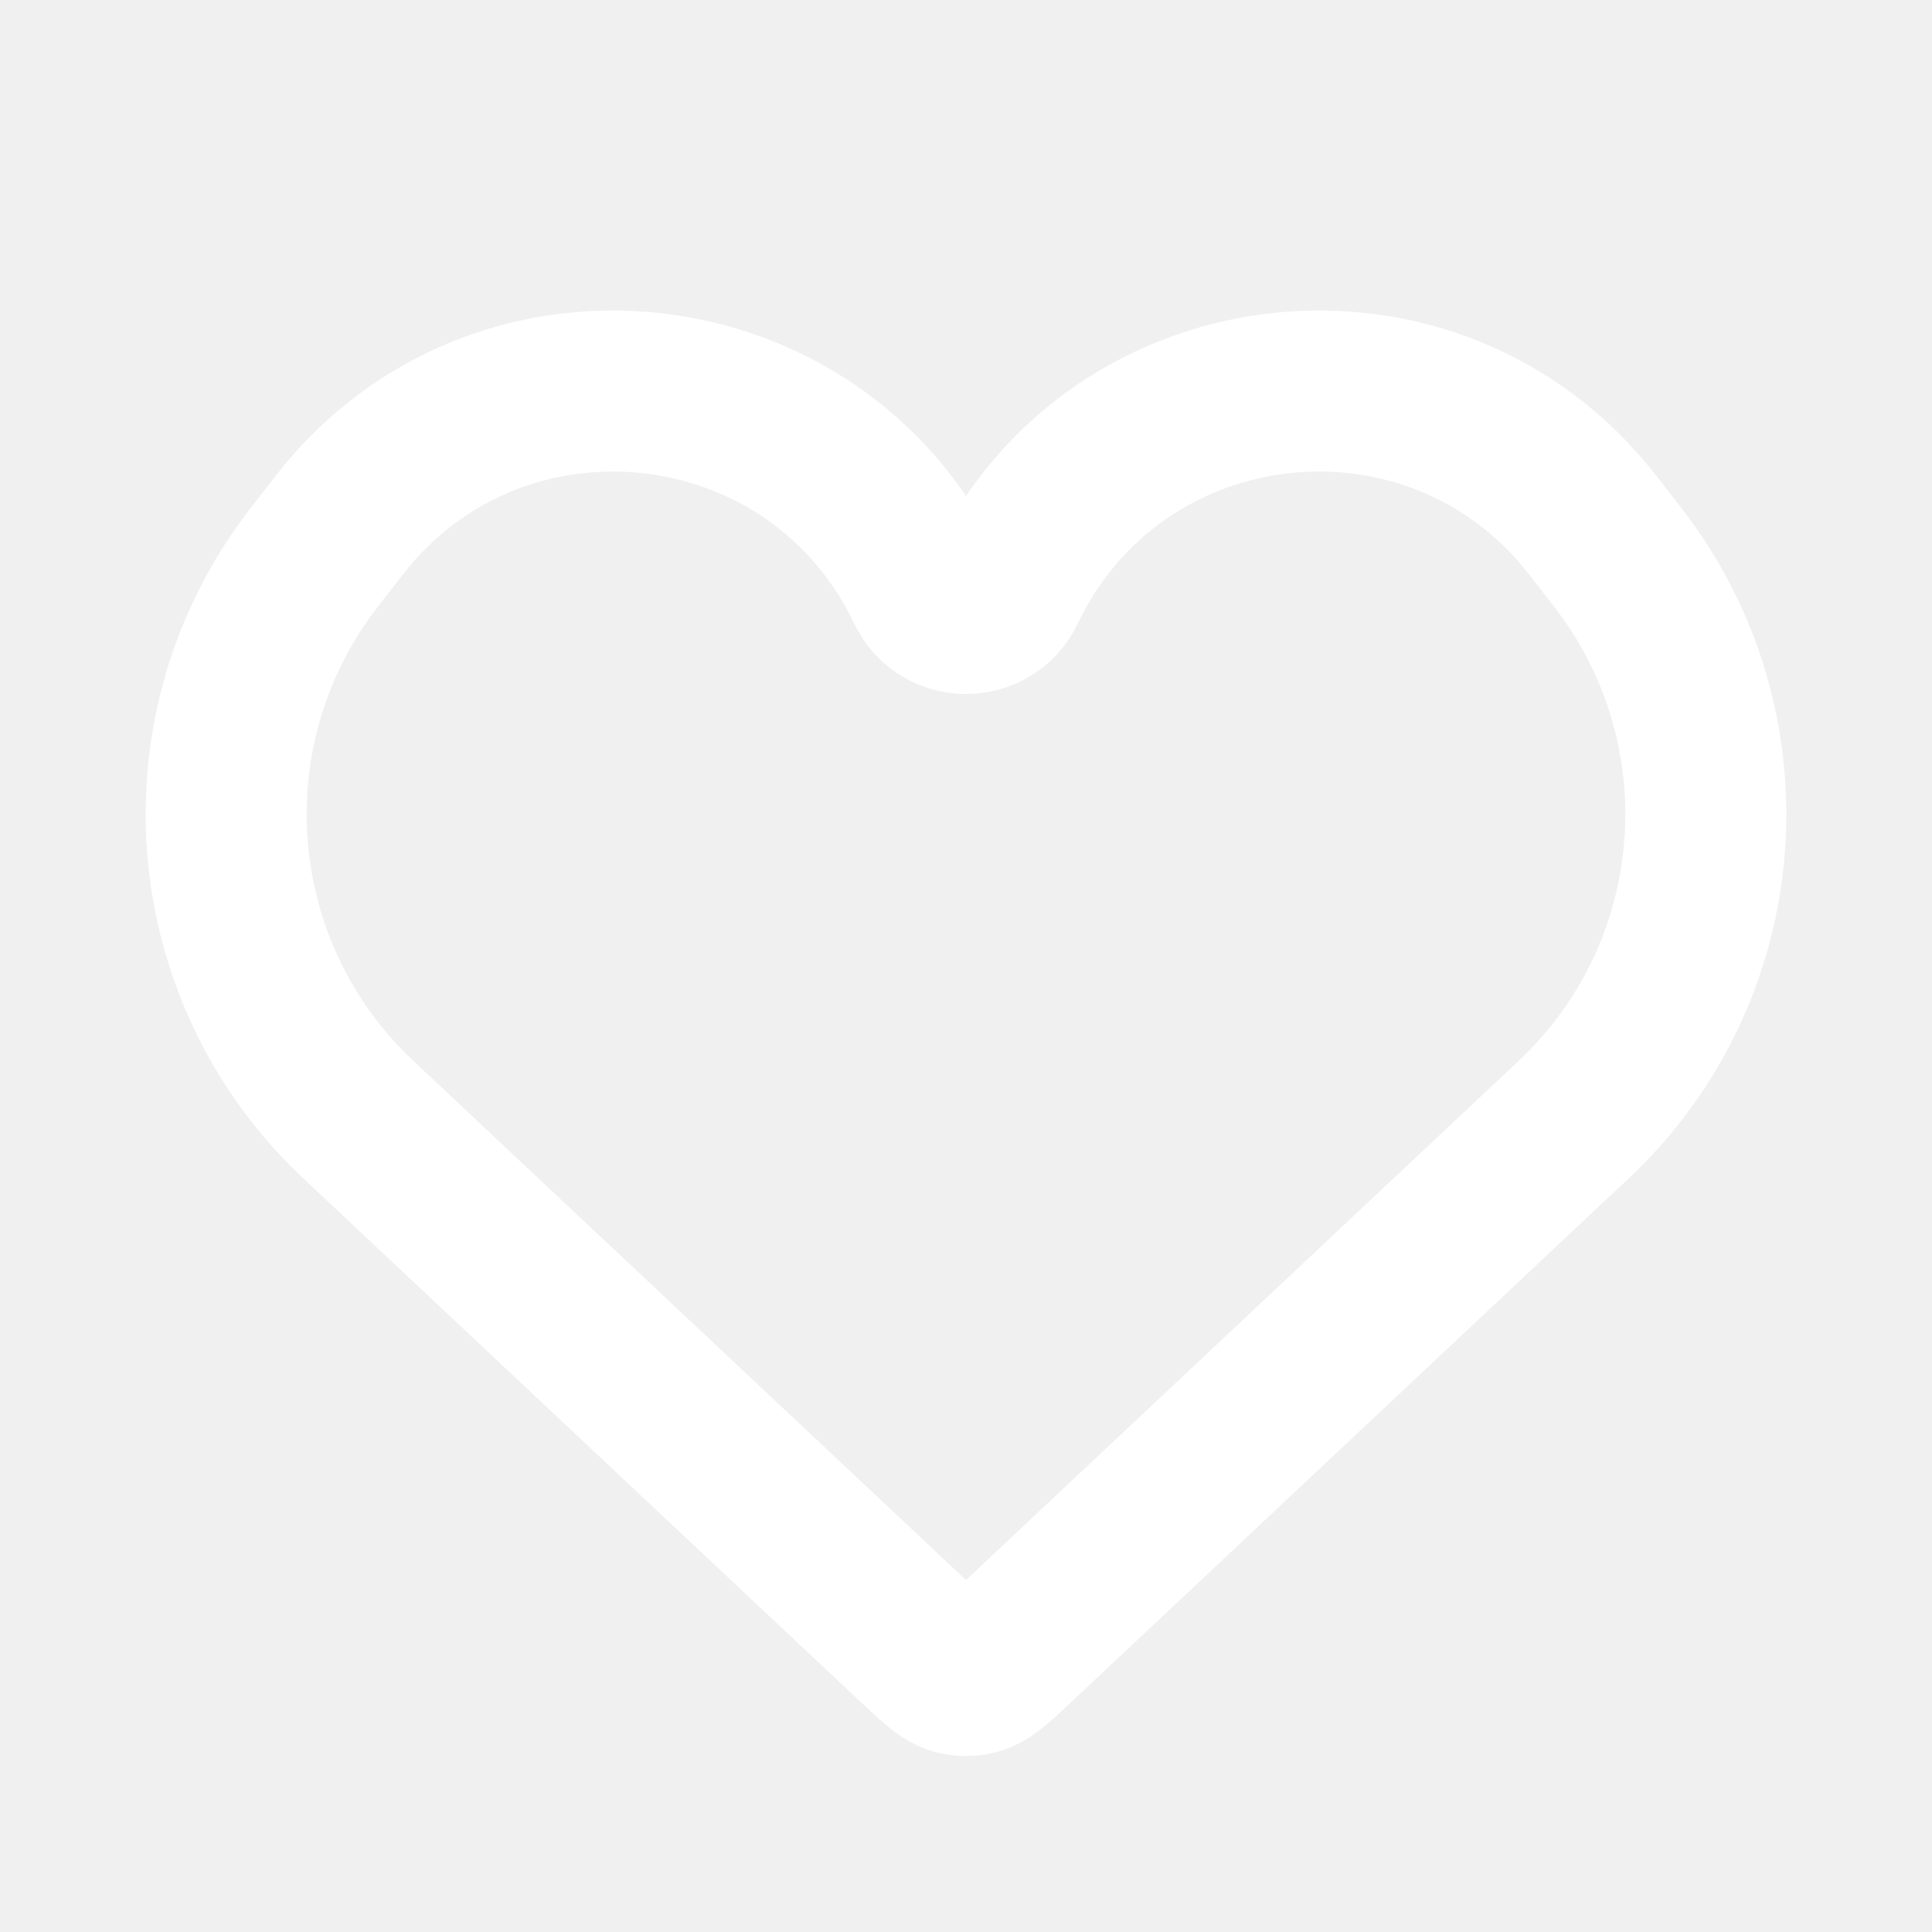
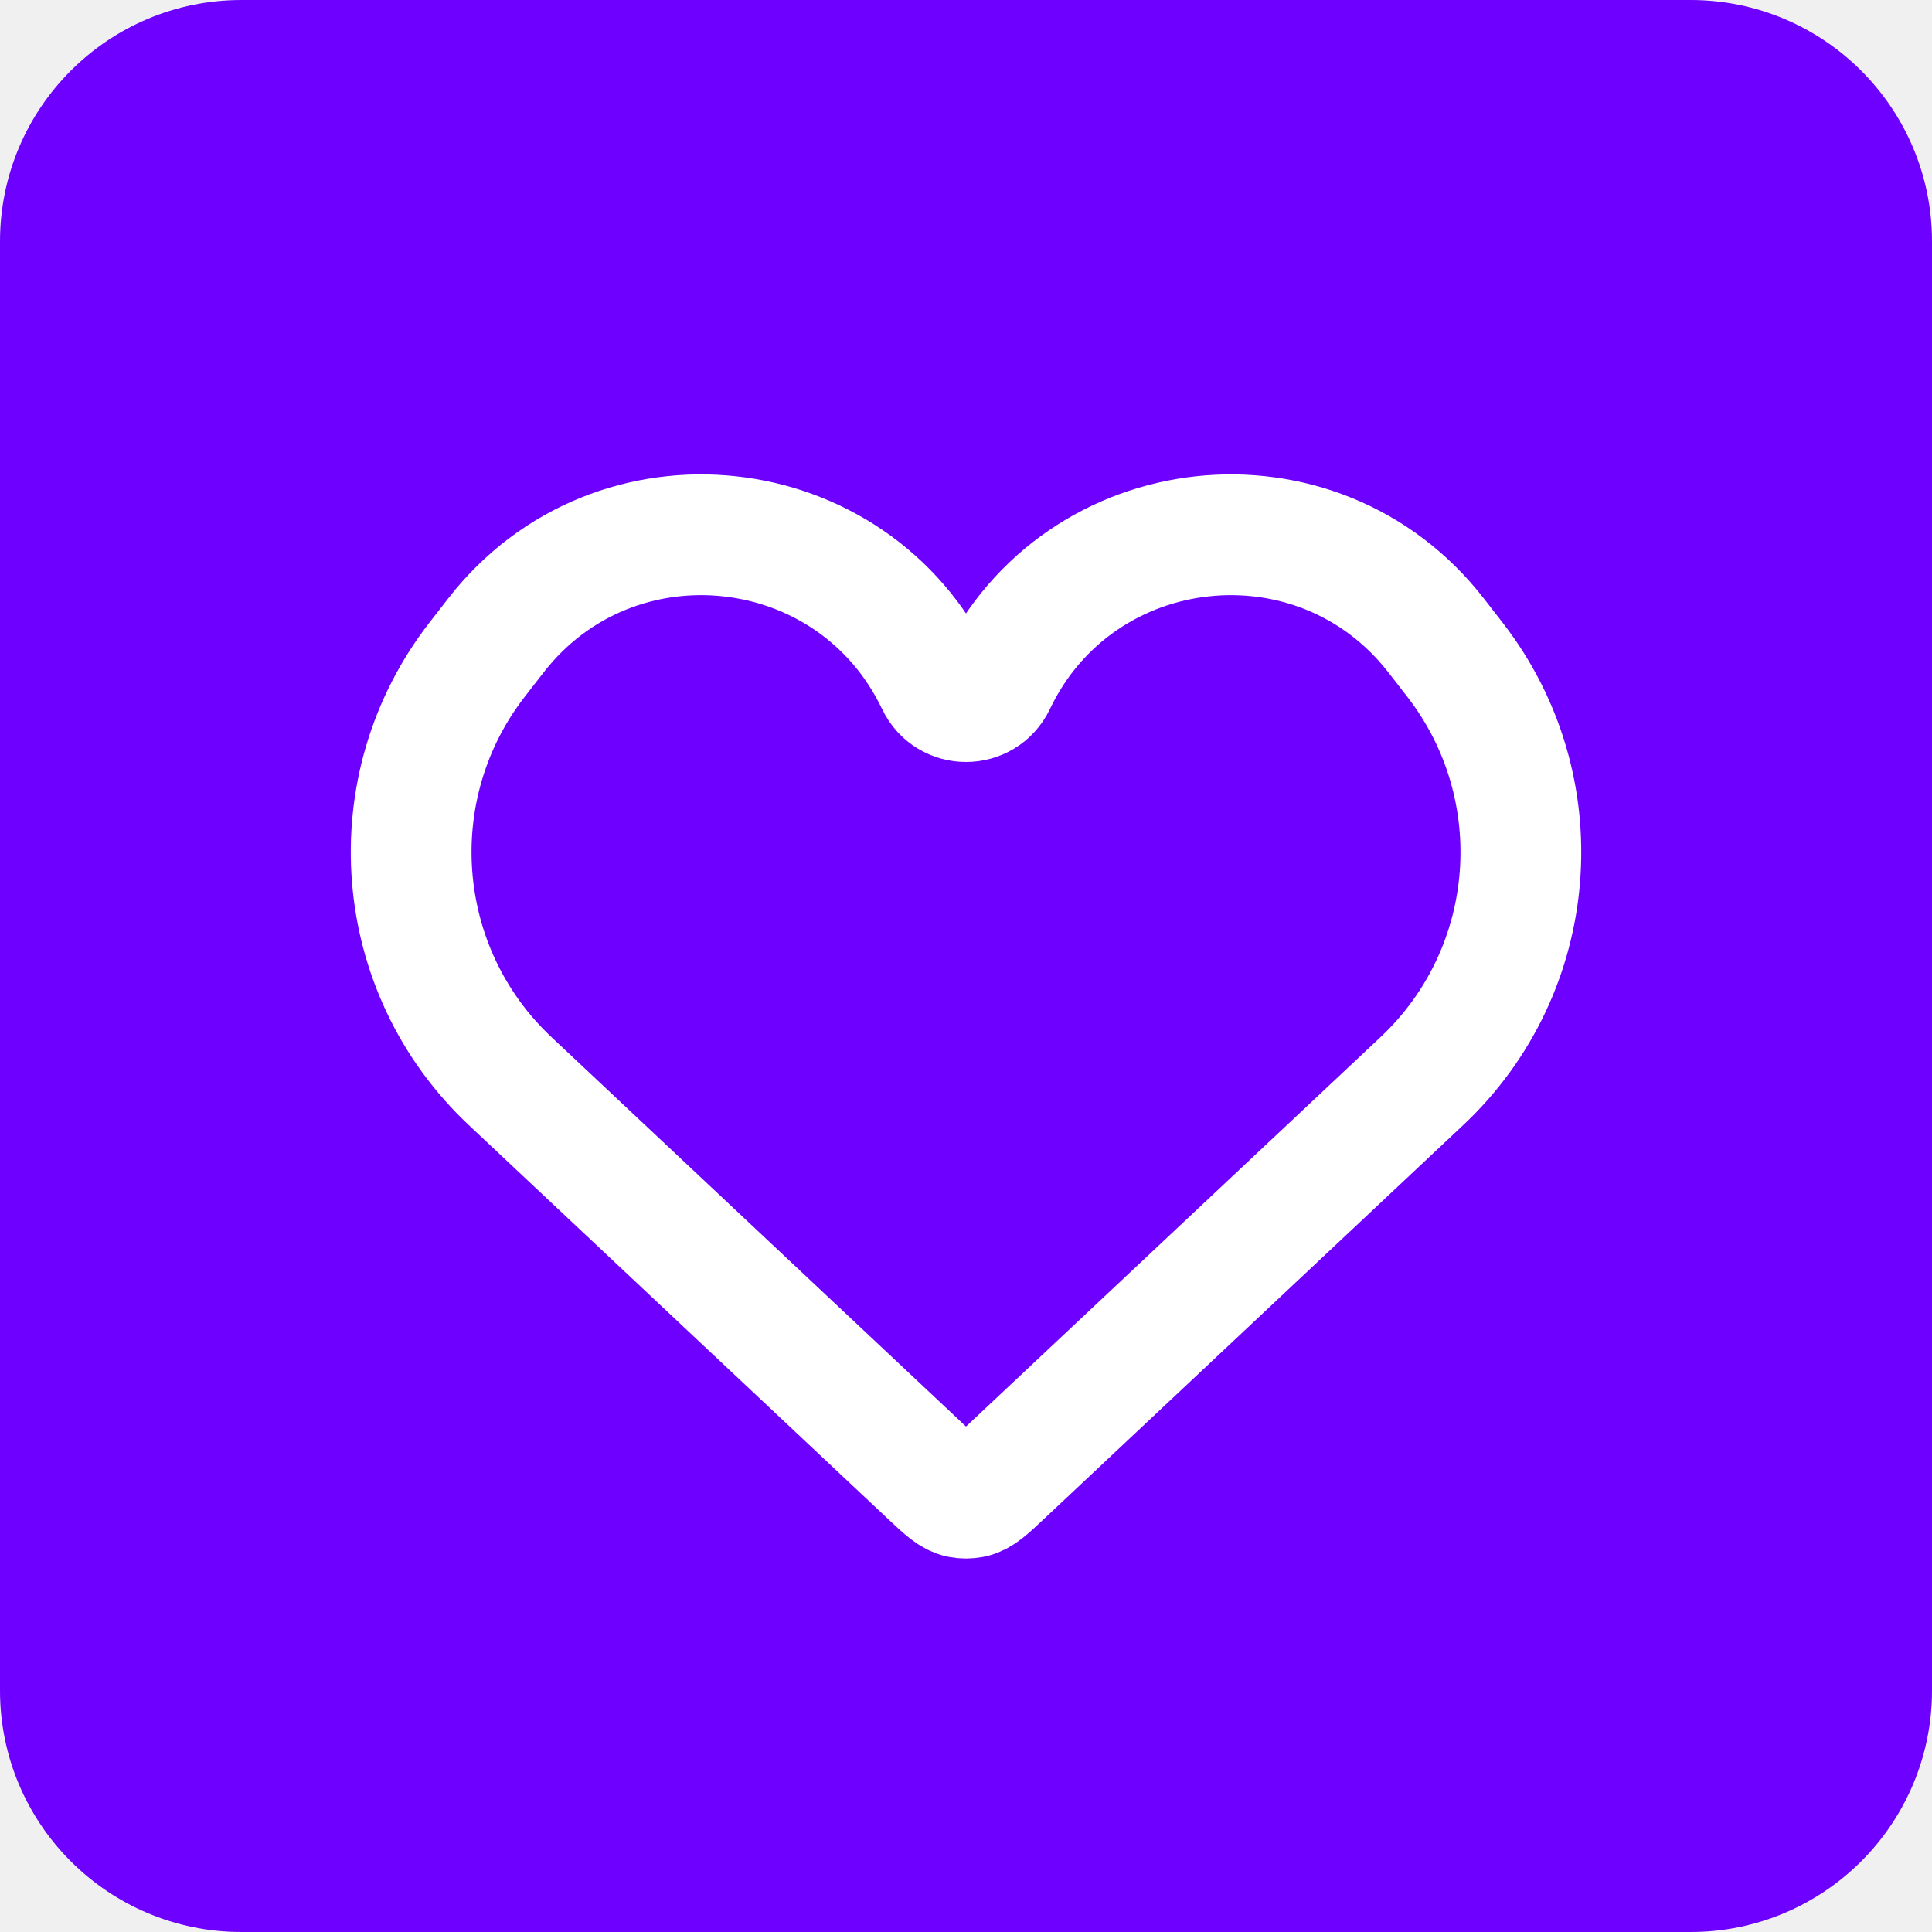
- <svg xmlns="http://www.w3.org/2000/svg" width="24" height="24" viewBox="0 0 24 24" fill="none">
-   <path d="M4.451 13.908L11.403 20.439C11.643 20.664 11.762 20.777 11.904 20.805C11.967 20.817 12.033 20.817 12.096 20.805C12.238 20.777 12.357 20.664 12.597 20.439L19.549 13.908C21.506 12.071 21.743 9.047 20.098 6.926L19.788 6.527C17.82 3.991 13.87 4.416 12.487 7.314C12.291 7.723 11.709 7.723 11.513 7.314C10.13 4.416 6.18 3.991 4.212 6.527L3.902 6.926C2.257 9.047 2.494 12.071 4.451 13.908Z" stroke="white" stroke-width="2" />
+ <svg xmlns="http://www.w3.org/2000/svg" width="32" height="32" viewBox="0 0 32 32" fill="none">
+   <rect width="32" height="32" rx="4" fill="#6D00FF" />
+   <path d="M8.451 17.908L15.403 24.439C15.643 24.664 15.762 24.777 15.904 24.805C15.967 24.817 16.033 24.817 16.096 24.805C16.238 24.777 16.357 24.664 16.597 24.439L23.549 17.908C25.506 16.071 25.743 13.047 24.098 10.926L23.788 10.527C21.82 7.991 17.87 8.416 16.487 11.314C16.291 11.723 15.709 11.723 15.513 11.314C14.13 8.416 10.18 7.991 8.212 10.527L7.902 10.926C6.257 13.047 6.495 16.071 8.451 17.908Z" stroke="white" stroke-width="2" />
</svg>
